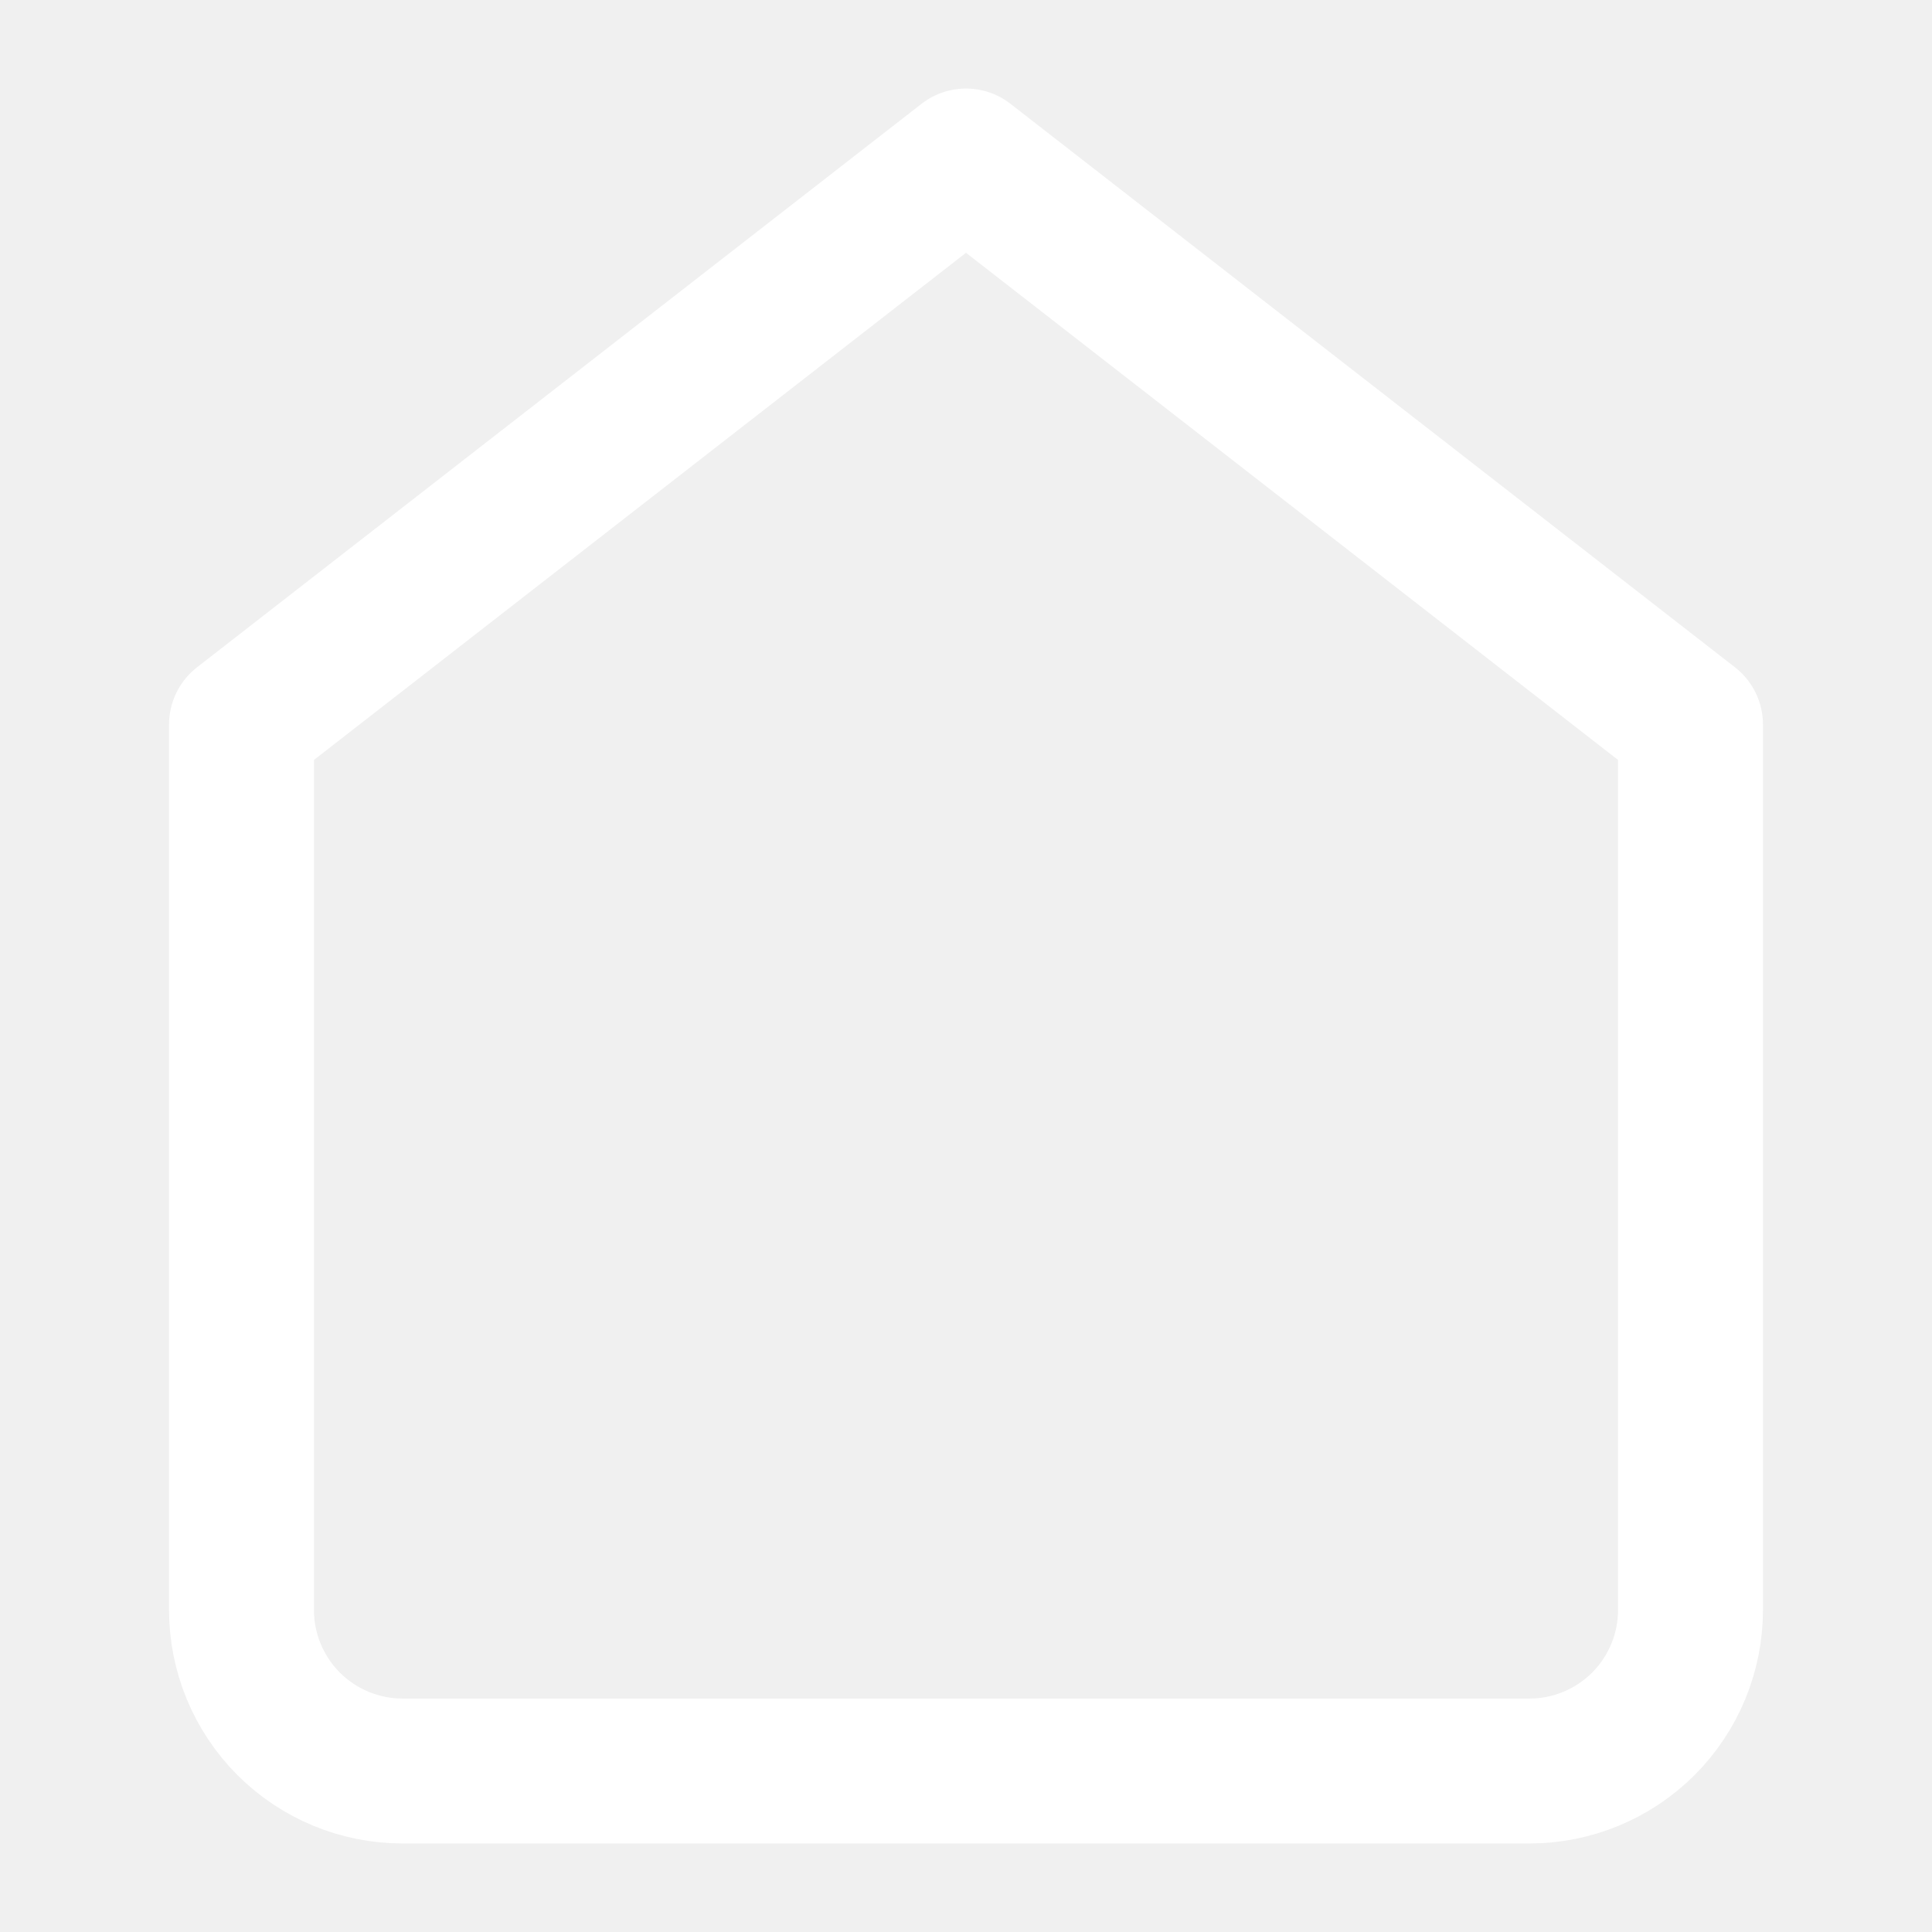
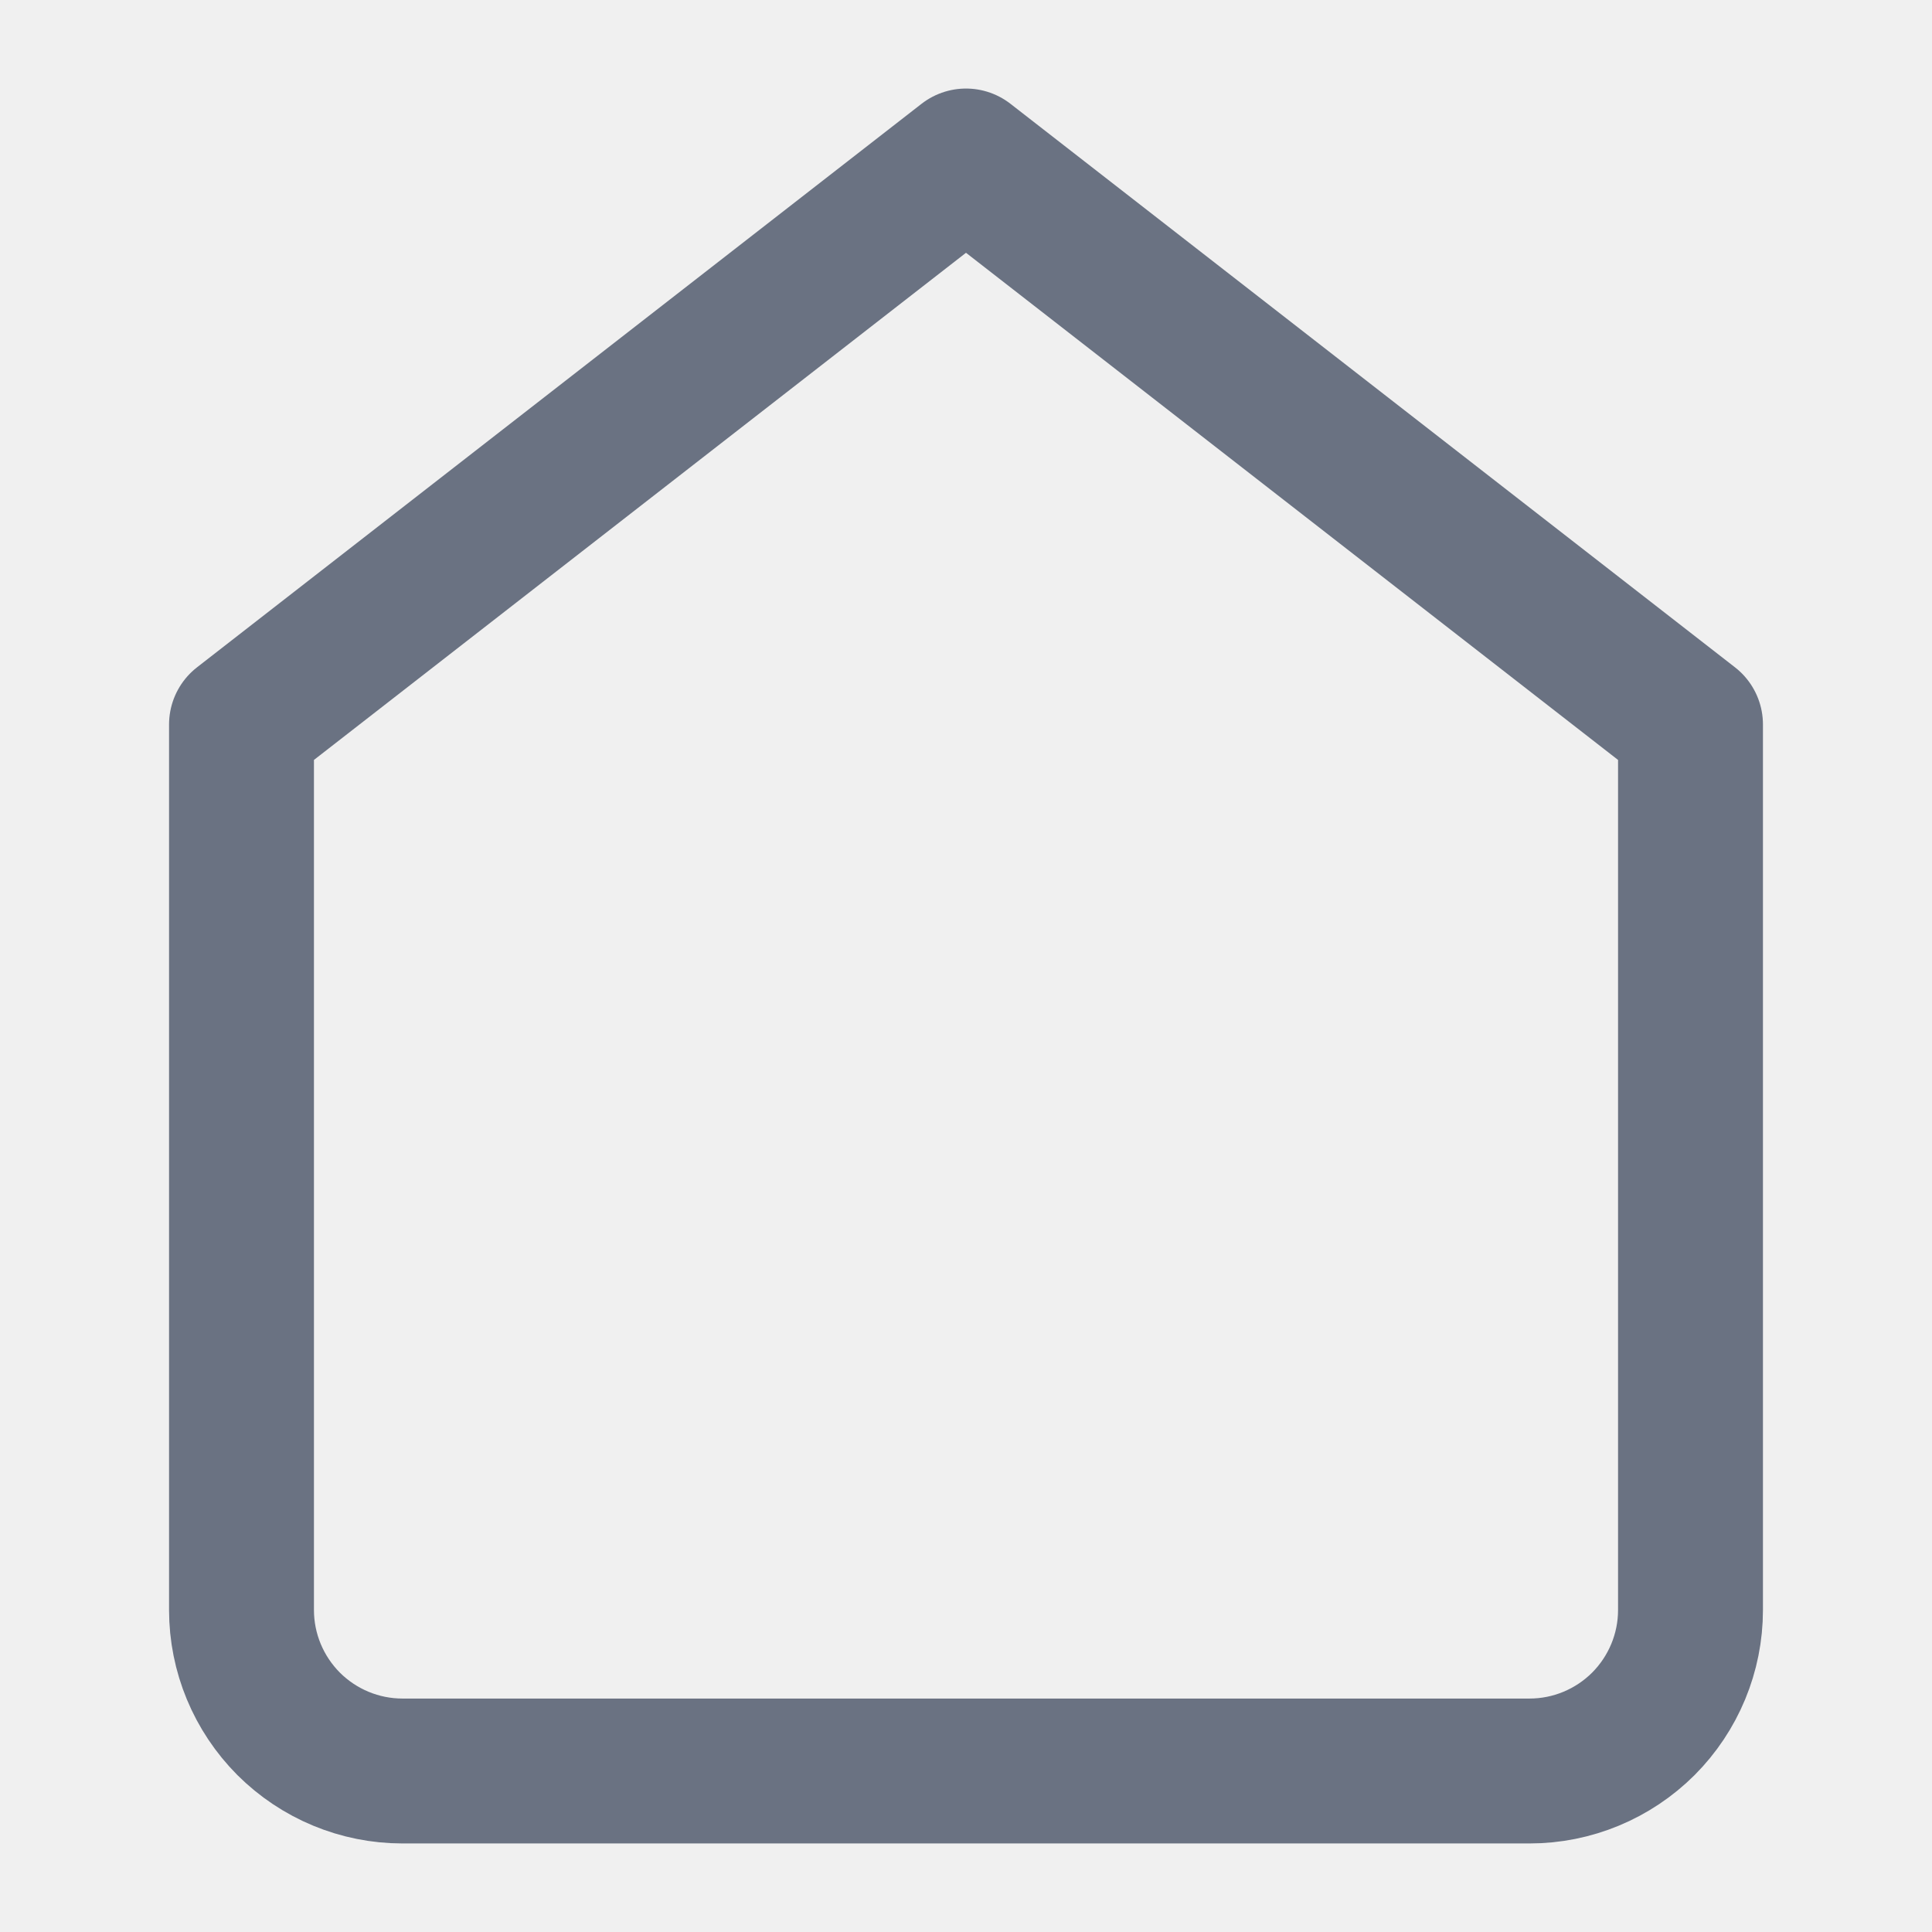
<svg xmlns="http://www.w3.org/2000/svg" preserveAspectRatio="none" overflow="visible" style="display: block;" width="15" height="15" viewBox="0 0 15 15" fill="none">
  <g id="Icon">
-     <path id="Vector" d="M1.875 5.625L7.5 1.25L13.125 5.625V12.5C13.125 12.832 12.993 13.149 12.759 13.384C12.524 13.618 12.207 13.75 11.875 13.75H3.125C2.793 13.75 2.476 13.618 2.241 13.384C2.007 13.149 1.875 12.832 1.875 12.5V5.625Z" stroke="white" stroke-width="1.125" stroke-linecap="round" stroke-linejoin="round" />
+     <path id="Vector" d="M1.875 5.625L7.5 1.25L13.125 5.625V12.5C13.125 12.832 12.993 13.149 12.759 13.384C12.524 13.618 12.207 13.75 11.875 13.75H3.125C2.793 13.75 2.476 13.618 2.241 13.384C2.007 13.149 1.875 12.832 1.875 12.5V5.625Z" stroke="#6A7282" stroke-width="1.125" stroke-linecap="round" stroke-linejoin="round" />
  </g>
</svg>
